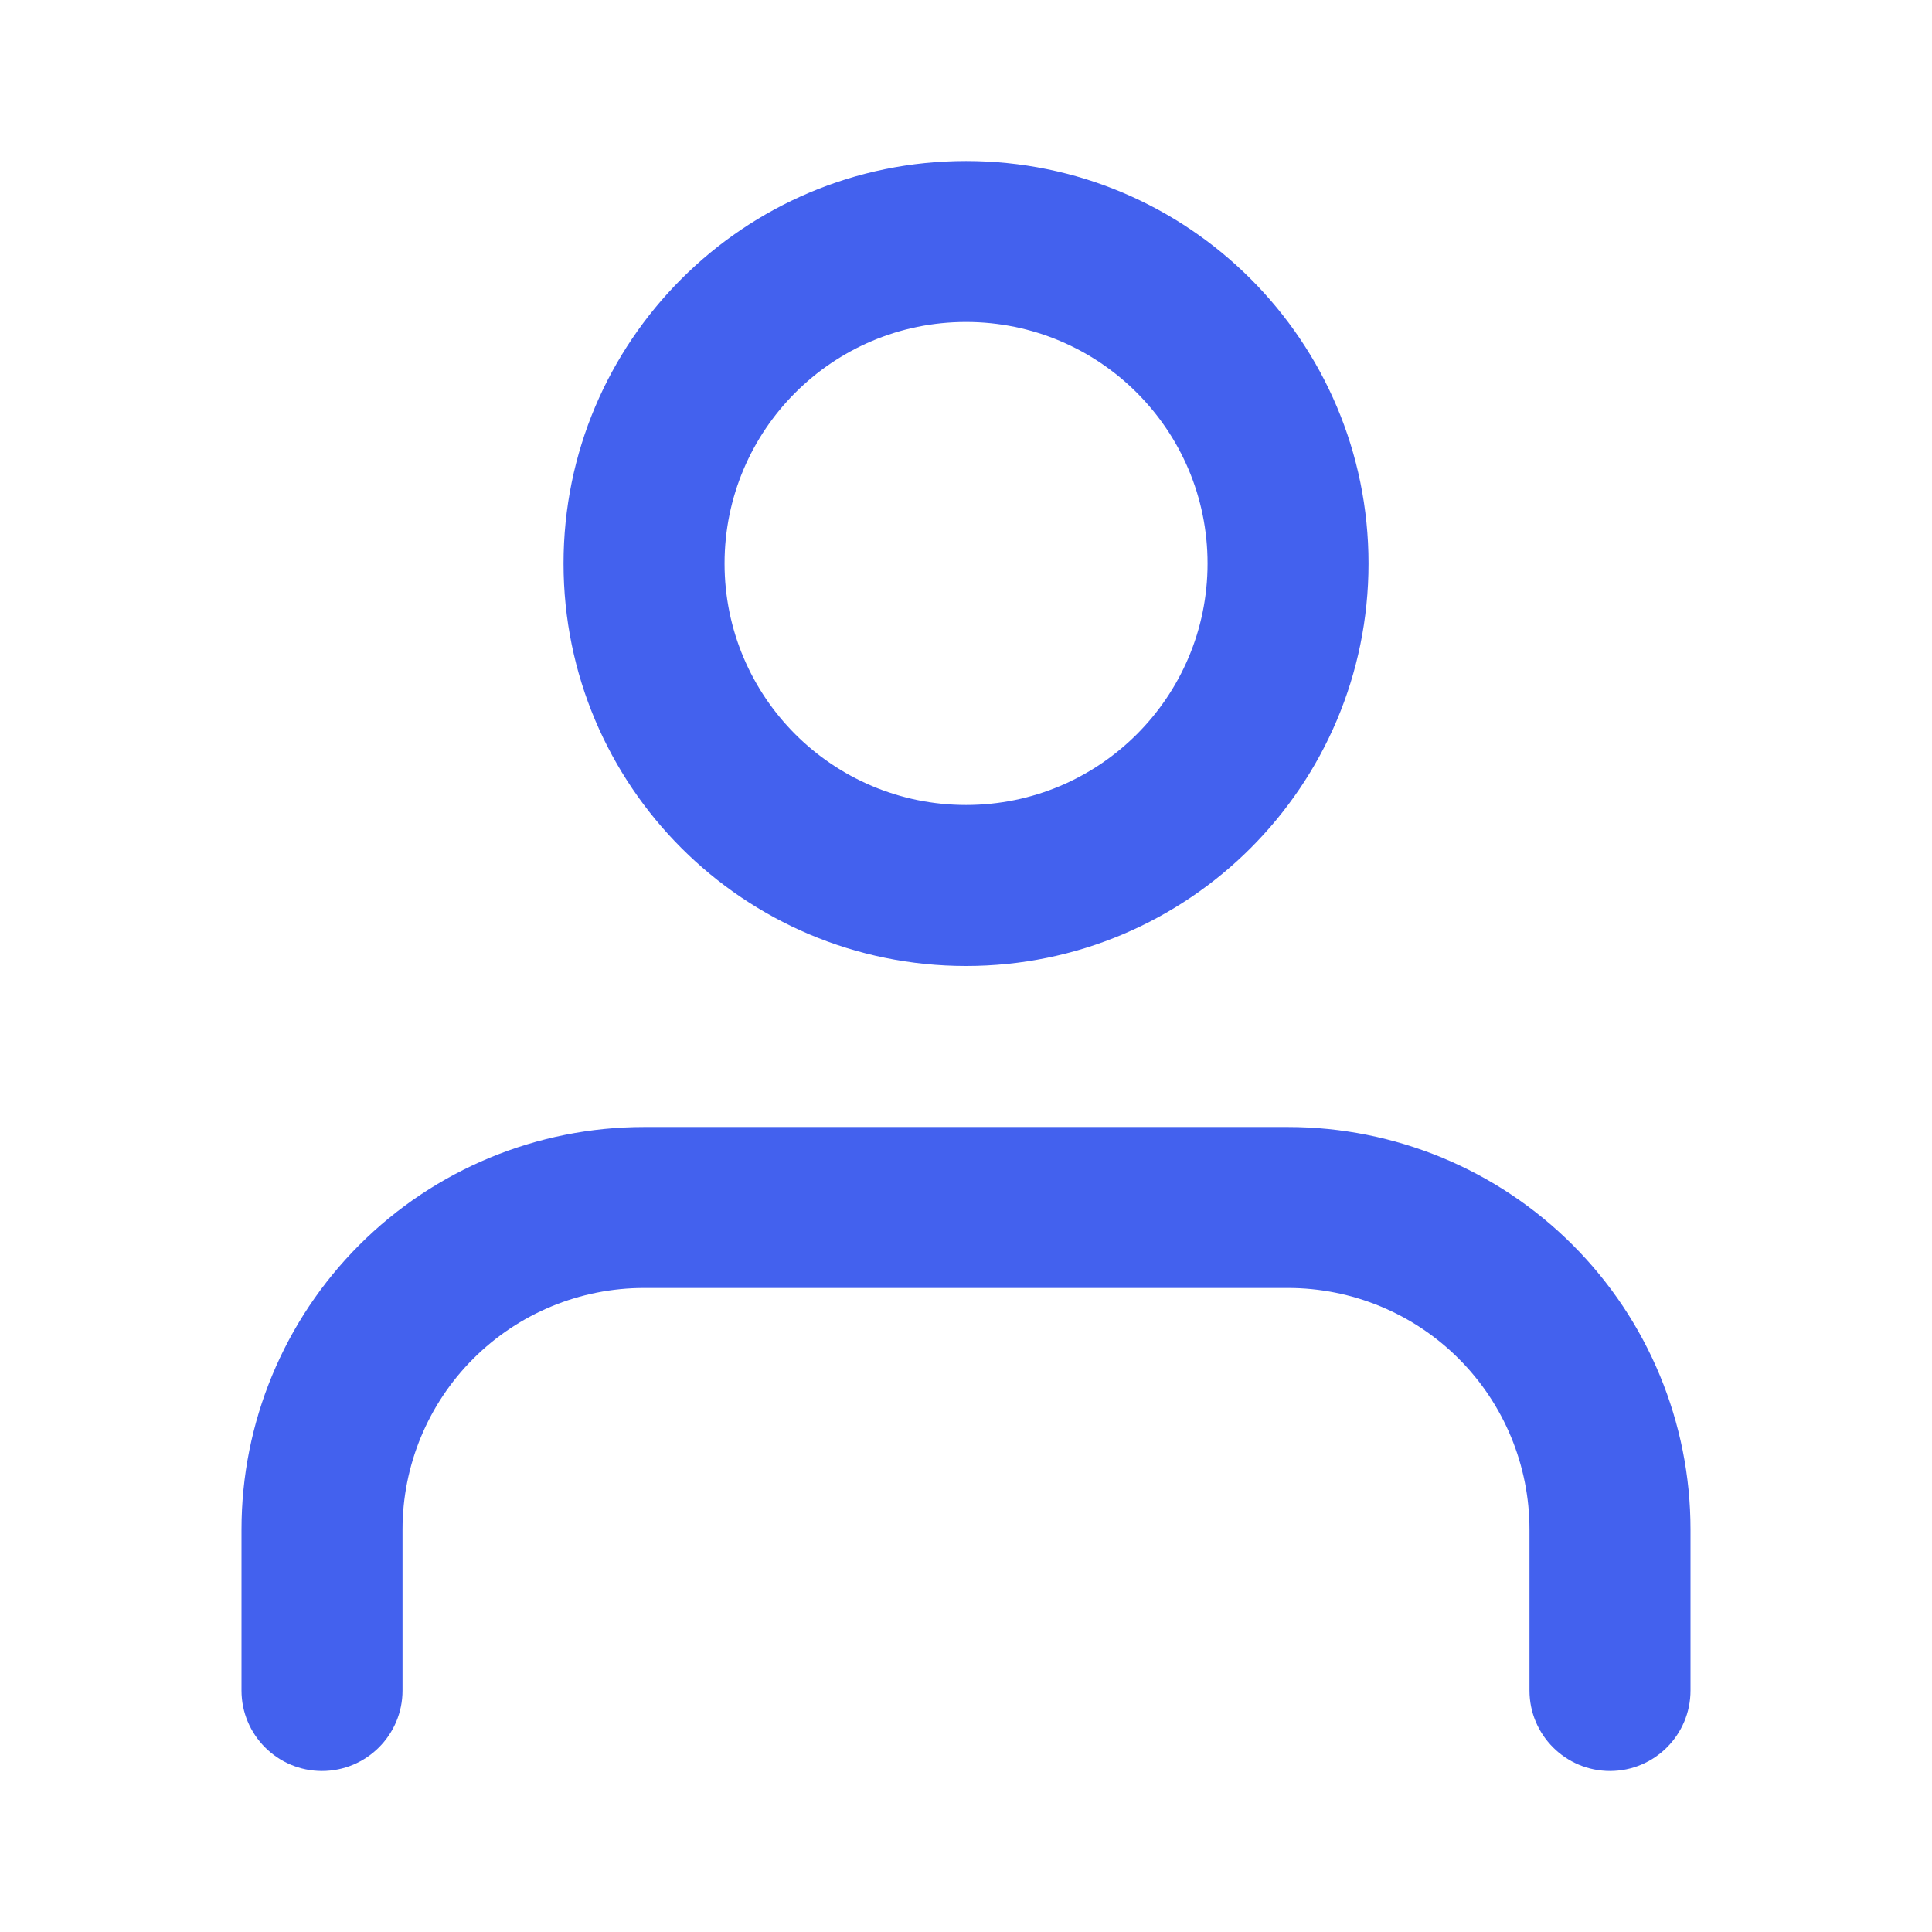
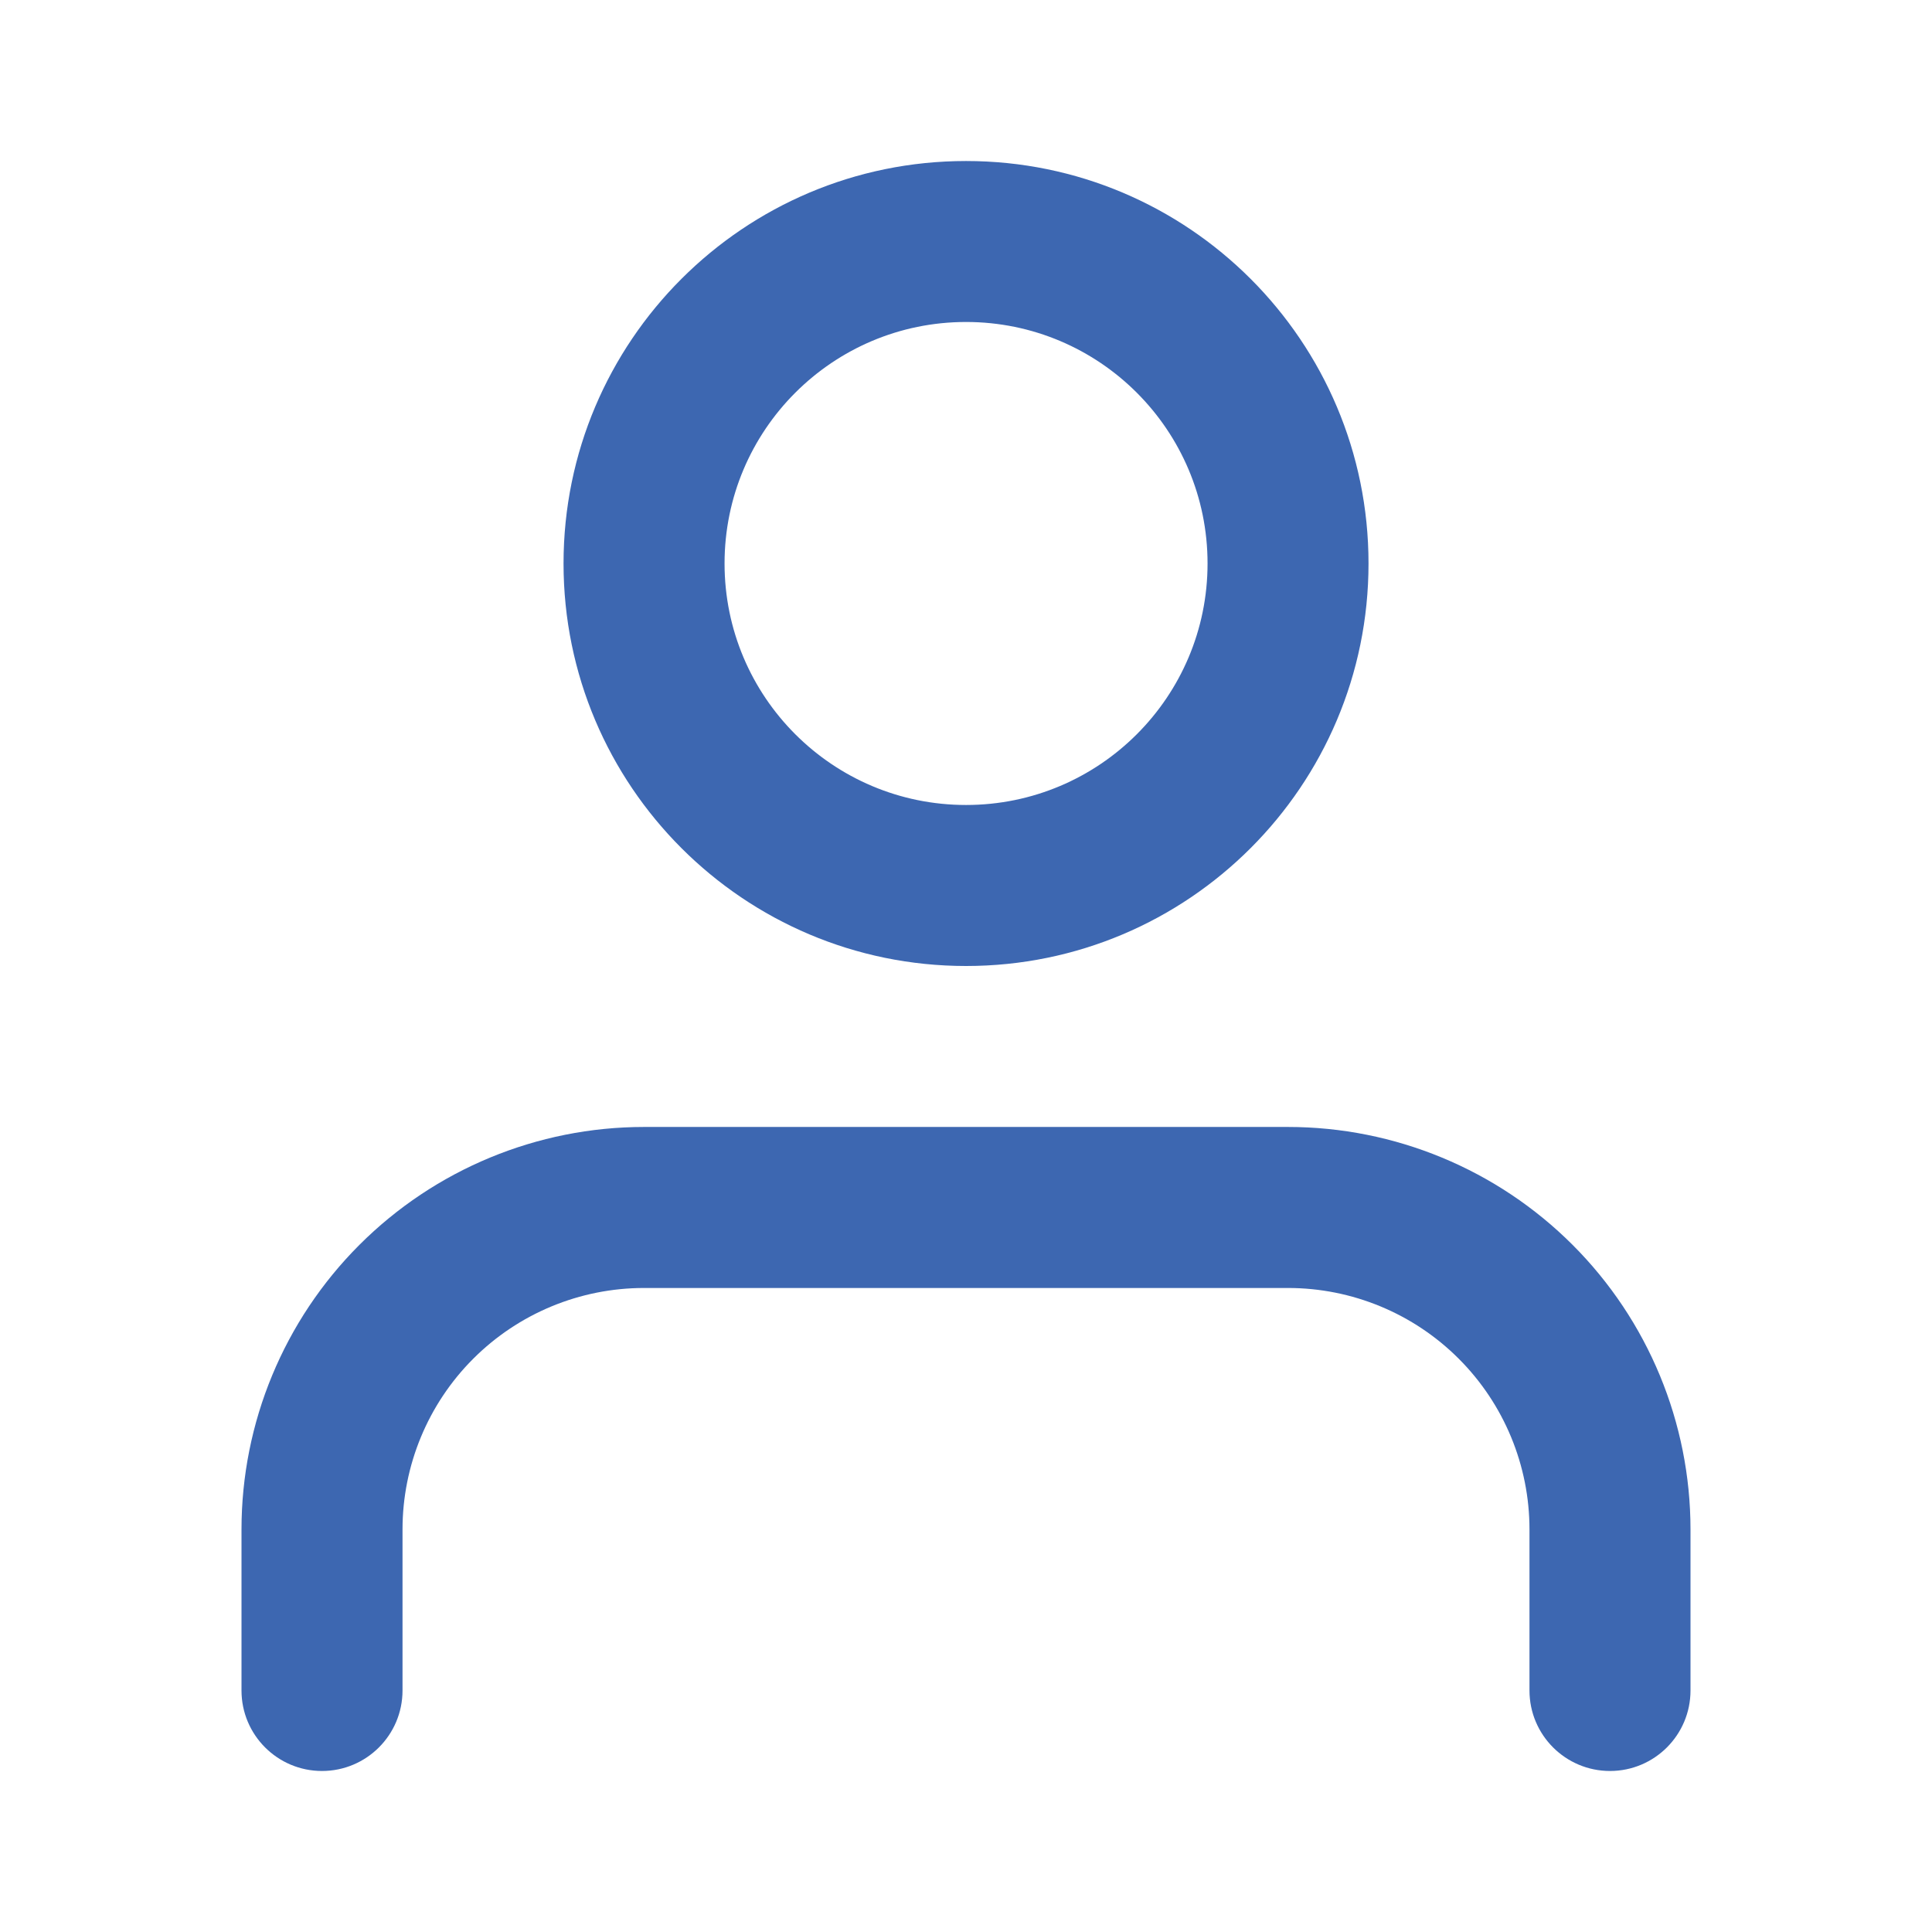
<svg xmlns="http://www.w3.org/2000/svg" width="35" height="35" viewBox="0 0 35 35" fill="none">
-   <path fill-rule="evenodd" clip-rule="evenodd" d="M6.511 22.552C7.878 21.185 9.733 20.417 11.667 20.417H23.333C25.267 20.417 27.122 21.185 28.489 22.552C29.857 23.92 30.625 25.774 30.625 27.708V30.625C30.625 31.43 29.972 32.083 29.167 32.083C28.361 32.083 27.708 31.43 27.708 30.625V27.708C27.708 26.548 27.247 25.435 26.427 24.615C25.607 23.794 24.494 23.333 23.333 23.333H11.667C10.506 23.333 9.394 23.794 8.573 24.615C7.753 25.435 7.292 26.548 7.292 27.708V30.625C7.292 31.43 6.639 32.083 5.833 32.083C5.028 32.083 4.375 31.43 4.375 30.625V27.708C4.375 25.774 5.143 23.92 6.511 22.552Z" fill="#4361EE" />
-   <path fill-rule="evenodd" clip-rule="evenodd" d="M17.501 5.833C15.084 5.833 13.126 7.792 13.126 10.208C13.126 12.625 15.084 14.583 17.501 14.583C19.917 14.583 21.876 12.625 21.876 10.208C21.876 7.792 19.917 5.833 17.501 5.833ZM10.209 10.208C10.209 6.181 13.474 2.917 17.501 2.917C21.528 2.917 24.792 6.181 24.792 10.208C24.792 14.235 21.528 17.5 17.501 17.5C13.474 17.5 10.209 14.235 10.209 10.208Z" fill="#4361EE" />
+   <path fill-rule="evenodd" clip-rule="evenodd" d="M6.511 22.552C7.878 21.185 9.733 20.416 11.667 20.416H23.333C25.267 20.416 27.122 21.185 28.489 22.552C29.857 23.92 30.625 25.774 30.625 27.708V30.625C30.625 31.43 29.972 32.083 29.167 32.083C28.361 32.083 27.708 31.43 27.708 30.625V27.708C27.708 26.548 27.247 25.435 26.427 24.615C25.607 23.794 24.494 23.333 23.333 23.333H11.667C10.506 23.333 9.394 23.794 8.573 24.615C7.753 25.435 7.292 26.548 7.292 27.708V30.625C7.292 31.43 6.639 32.083 5.833 32.083C5.028 32.083 4.375 31.43 4.375 30.625V27.708C4.375 25.774 5.143 23.92 6.511 22.552Z" fill="#3D67B1" />
+   <path fill-rule="evenodd" clip-rule="evenodd" d="M17.501 5.833C15.084 5.833 13.126 7.792 13.126 10.208C13.126 12.624 15.084 14.583 17.501 14.583C19.917 14.583 21.876 12.624 21.876 10.208C21.876 7.792 19.917 5.833 17.501 5.833ZM10.209 10.208C10.209 6.181 13.474 2.917 17.501 2.917C21.528 2.917 24.792 6.181 24.792 10.208C24.792 14.235 21.528 17.5 17.501 17.5C13.474 17.5 10.209 14.235 10.209 10.208Z" fill="#3D67B1" />
</svg>
